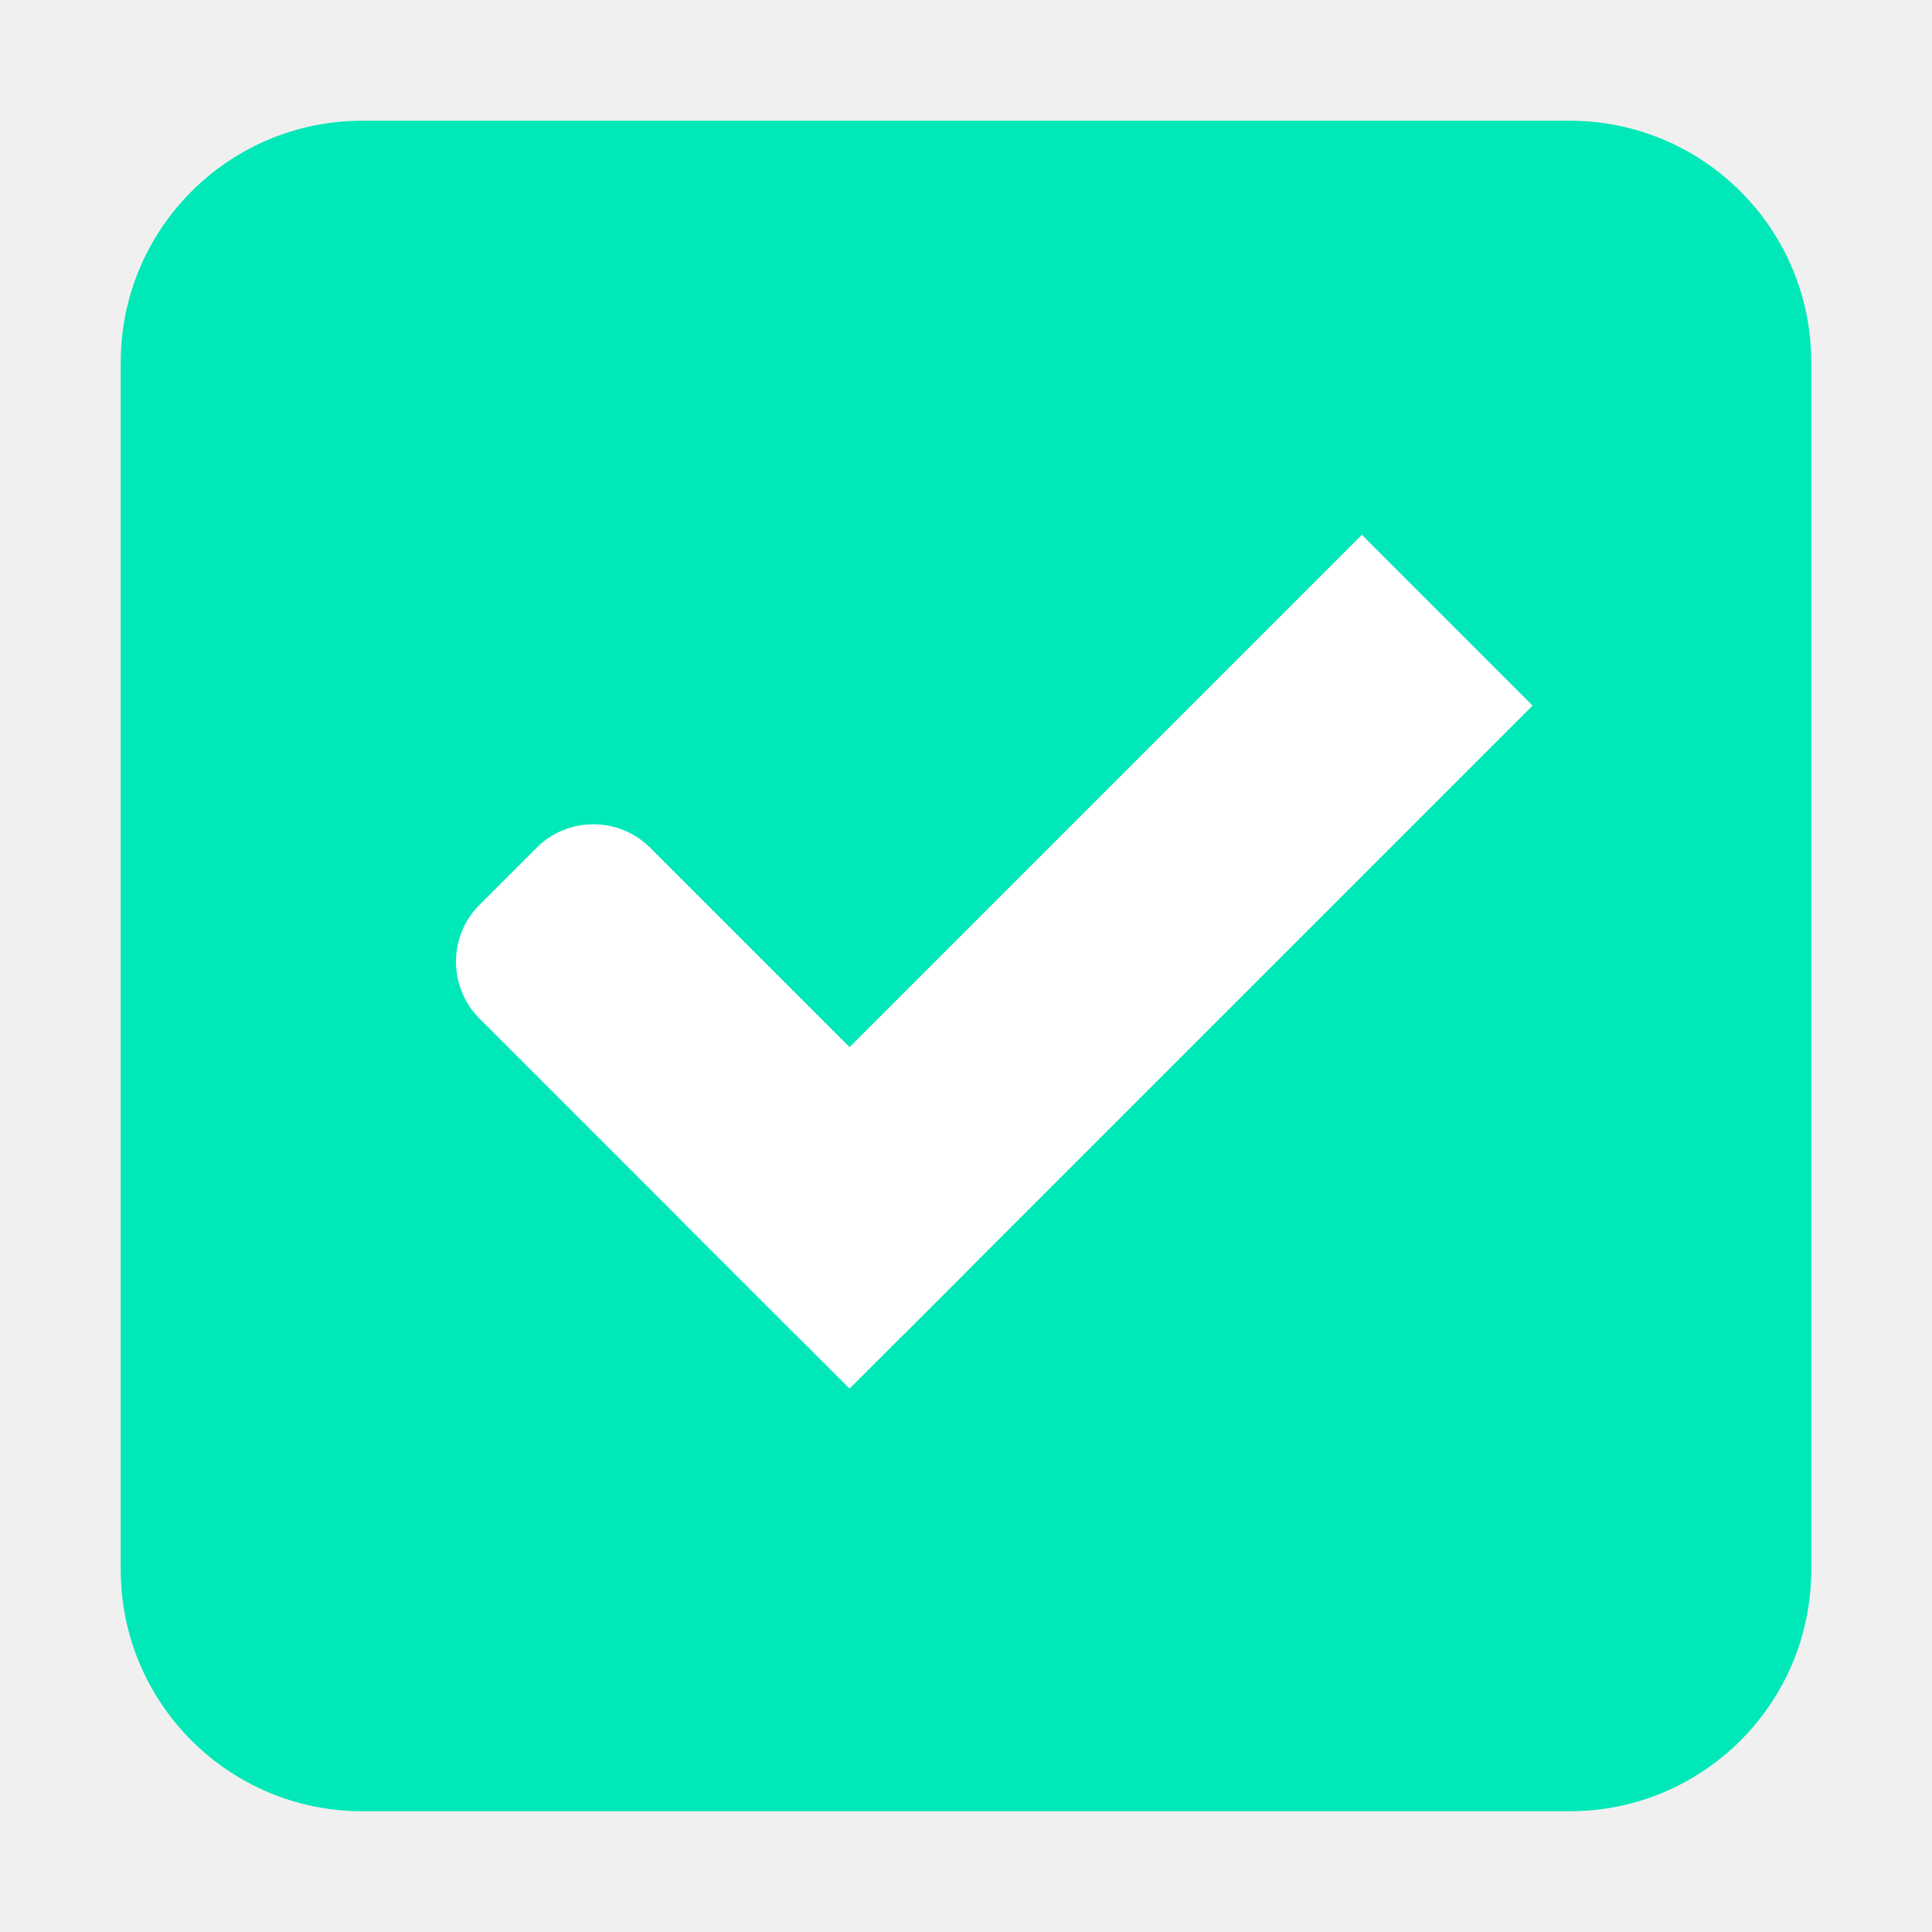
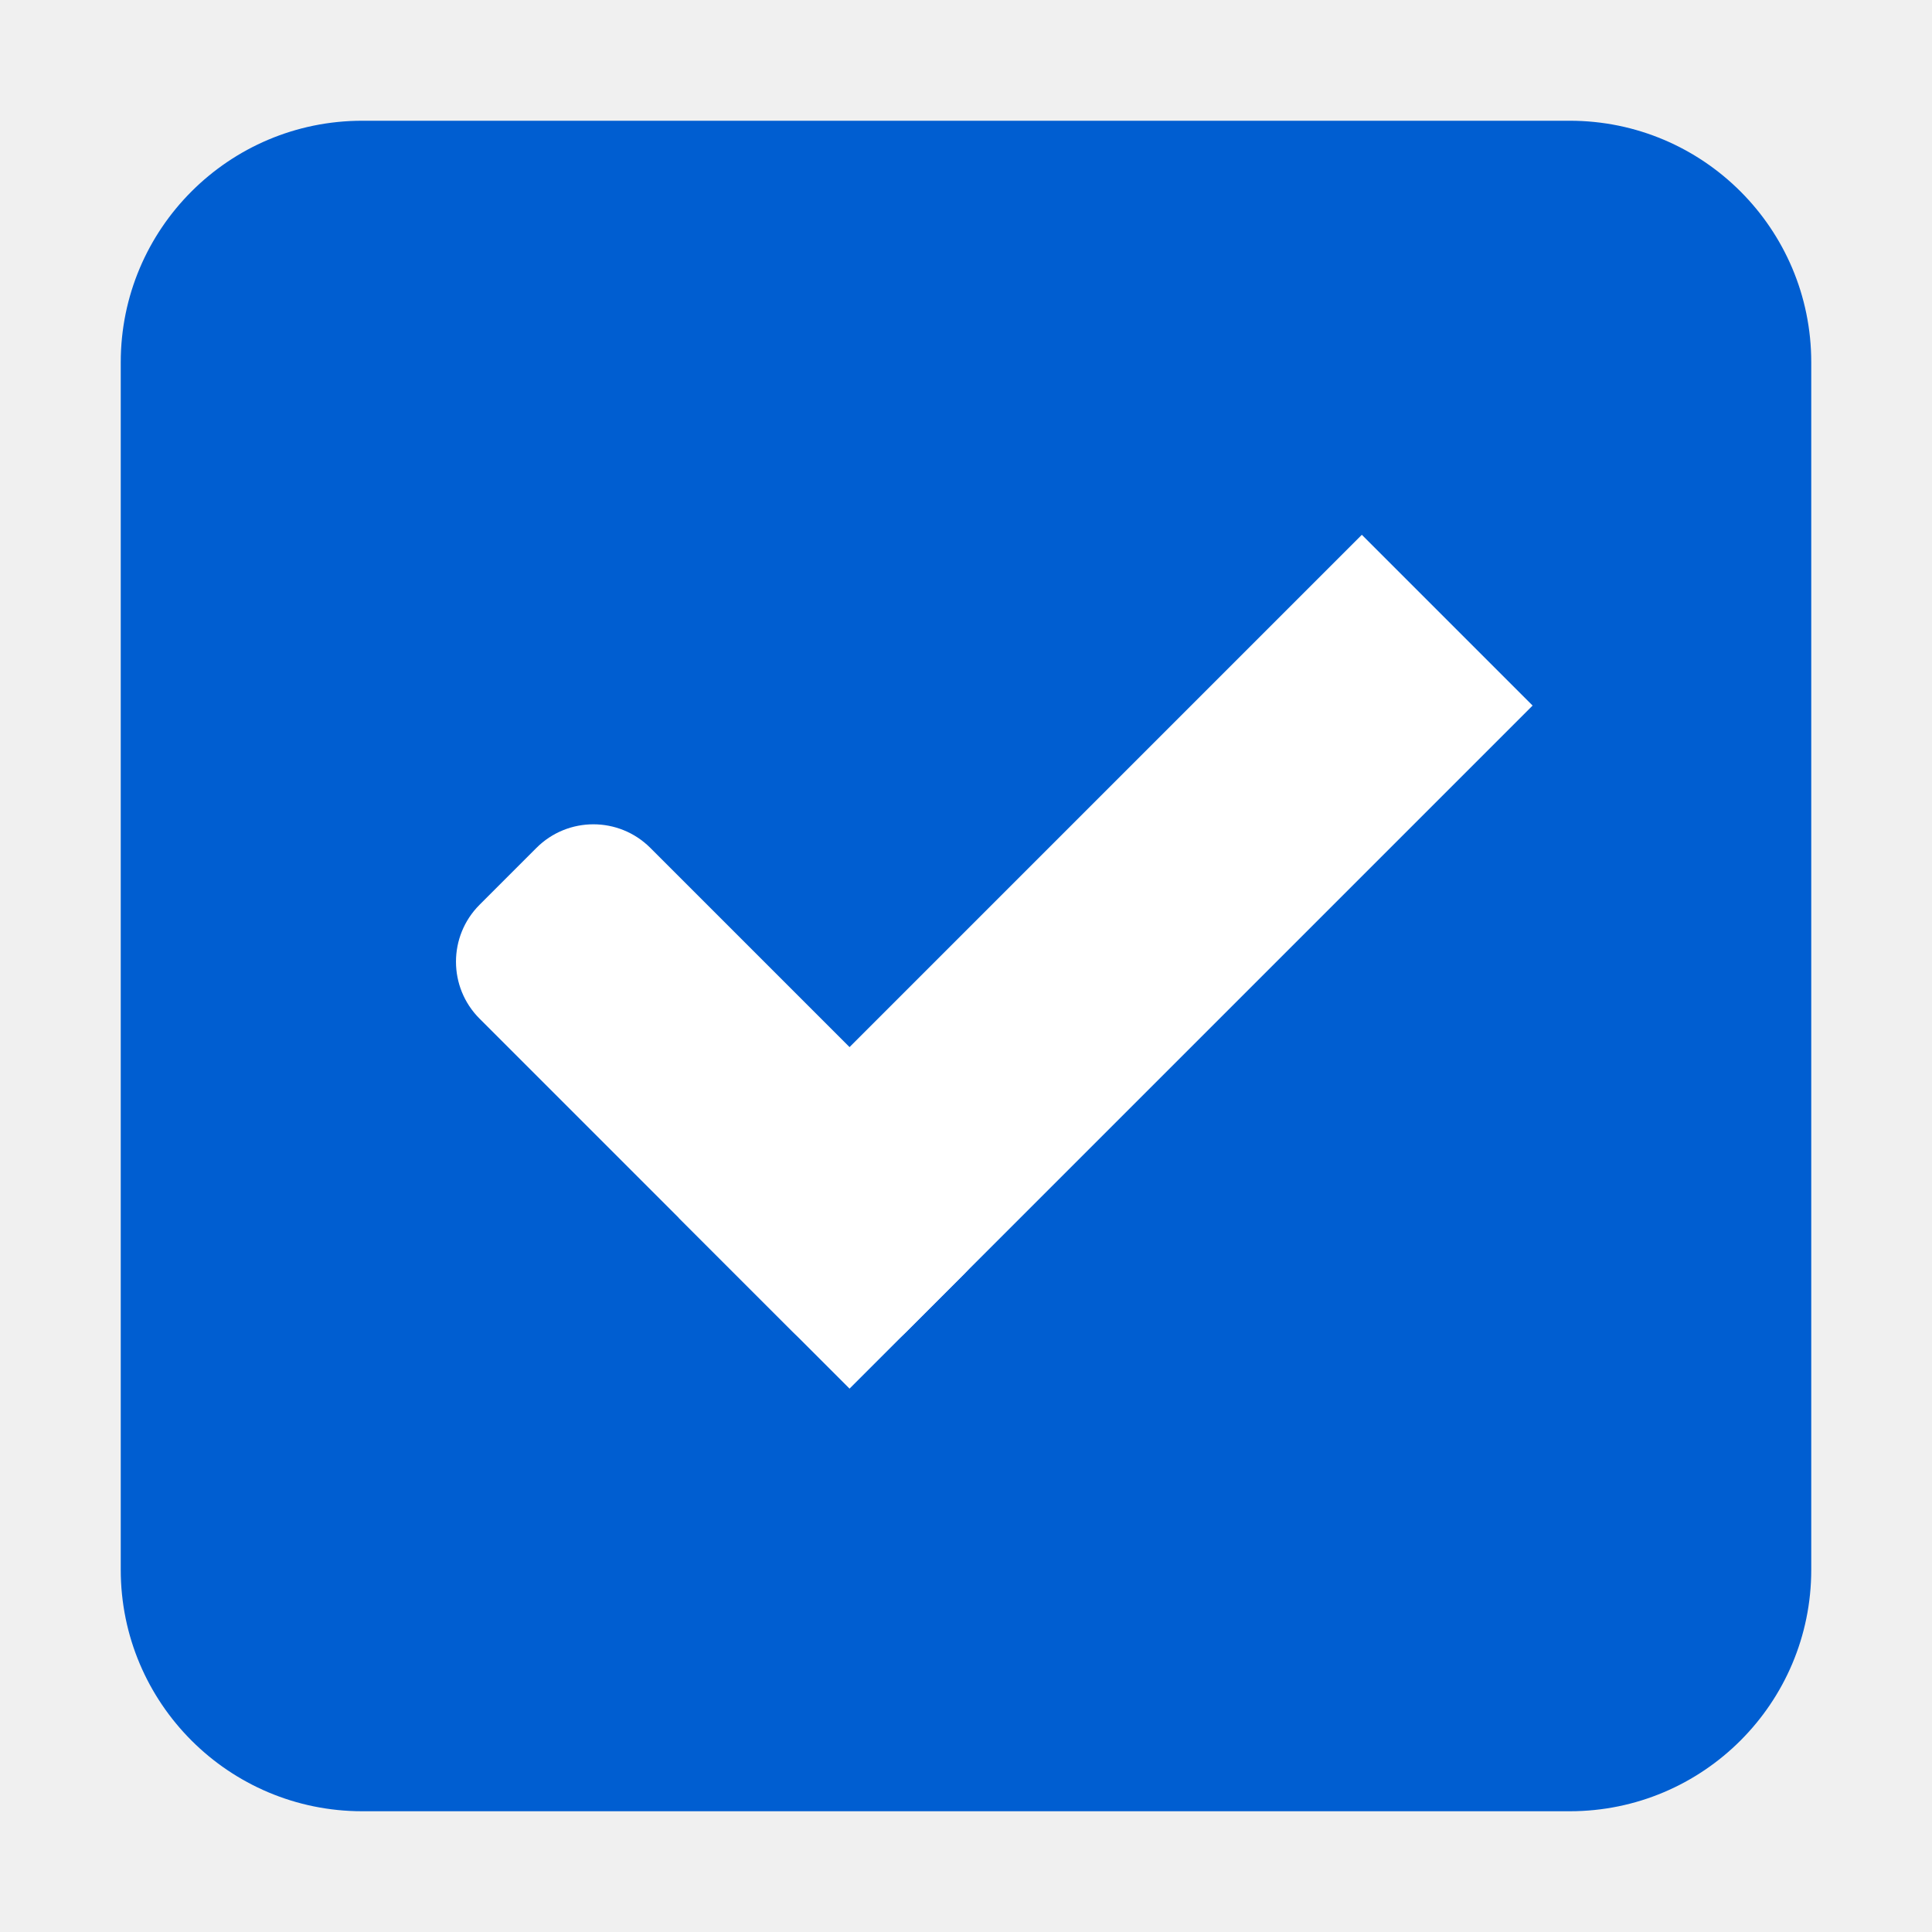
- <svg xmlns="http://www.w3.org/2000/svg" xmlns:ns1="http://www.openswatchbook.org/uri/2009/osb" version="1.1" id="svg2" height="16" width="16">
+ <svg xmlns="http://www.w3.org/2000/svg" version="1.1" id="svg2" height="16" width="16">
  <defs id="defs4">
-     <linearGradient ns1:paint="solid" id="selected_bg_color">
+     <linearGradient id="selected_bg_color">
      <stop id="stop4159" offset="0" style="stop-color:#5294e2;stop-opacity:1;" />
    </linearGradient>
    <linearGradient id="linearGradient3768-6">
      <stop id="stop3770-6" offset="0" style="stop-color:#0f0f0f;stop-opacity:1;" />
      <stop style="stop-color:#171717;stop-opacity:1;" offset="0.078" id="stop3778-2" />
      <stop id="stop3774-0" offset="0.974" style="stop-color:#171717;stop-opacity:1;" />
      <stop id="stop3776-1" offset="1" style="stop-color:#1b1b1b;stop-opacity:1;" />
    </linearGradient>
  </defs>
  <g transform="translate(0,-1036.362)" id="layer1">
    <g id="checkbox-checked-dark" style="display:inline;opacity:1" transform="translate(-36,1036)">
      <g transform="translate(19)" style="display:inline" id="checkbox-unchecked-5-59">
        <g id="sdsd-7-54">
          <g id="scdsdcd-5-8" transform="translate(0,-30)">
            <g style="display:inline" id="g15812-6-6-1-5-4" transform="matrix(0.9295198,0,0,0.9291437,-156.7507,-212.9618)">
              <g transform="matrix(0.5089163,0,0,0.5173982,161.7932,197.5643)" id="g5489-2-9-6-8-8-53-5" style="display:inline">
                <g id="g5428-8-1-4-0-0-4-2" />
              </g>
            </g>
            <rect y="30.362" x="17" height="16" width="16" id="rect13523-7-11" style="color:#000000;display:inline;overflow:visible;visibility:visible;fill:none;stroke:none;stroke-width:2;marker:none;enable-background:accumulate" />
            <g id="g5400-6-68">
-               <rect ry="2" style="color:#000000;display:inline;overflow:visible;visibility:visible;fill:#00e8b7;fill-opacity:1;stroke:#000000;stroke-width:0;stroke-linecap:butt;stroke-linejoin:round;stroke-miterlimit:4;stroke-dasharray:none;stroke-dashoffset:0;stroke-opacity:1;marker:none;enable-background:accumulate" id="rect5147-9-1-5-7-6-7-4" width="14" height="14" x="18" y="31.362" rx="2" />
+               <rect ry="2" style="color:#000000;display:inline;overflow:visible;visibility:visible;fill:#005ed1;fill-opacity:1;stroke:#000000;stroke-width:0;stroke-linecap:butt;stroke-linejoin:round;stroke-miterlimit:4;stroke-dasharray:none;stroke-dashoffset:0;stroke-opacity:1;marker:none;enable-background:accumulate" id="rect5147-9-1-5-7-6-7-4" width="14" height="14" x="18" y="31.362" rx="2" />
            </g>
          </g>
        </g>
      </g>
      <g style="display:inline" transform="translate(36,-1036)" id="checkbox-checked-dark-7-37">
        <g style="opacity:0.85;fill:#1a1a1a;fill-opacity:1" transform="rotate(45,-3.260445,1033.662)" id="g3981-6-4-97" />
        <g transform="rotate(45,7.499994,1026.362)" id="g4049-2-5">
          <g transform="translate(12.37438,11.53123)" id="g4056-7-6">
            <g style="fill:#3b3c3e;fill-opacity:1" transform="translate(-3,-4.999983)" id="g3981-0-8">
              <rect style="fill:#ffffff;fill-opacity:1;stroke:none" id="rect3977-39-90" width="5" height="2" x="8" y="1033.362" rx="0.667" ry="0.667" />
              <rect style="fill:#ffffff;fill-opacity:1;stroke:none" id="rect3979-7-60" width="2" height="8" x="11" y="1027.362" ry="0" />
            </g>
            <rect transform="translate(0,1036.362)" y="-8" x="5" height="1" width="3" id="rect4047-81-5" style="fill:#eeeeee;fill-opacity:0;stroke:none" />
          </g>
        </g>
      </g>
    </g>
  </g>
</svg>
